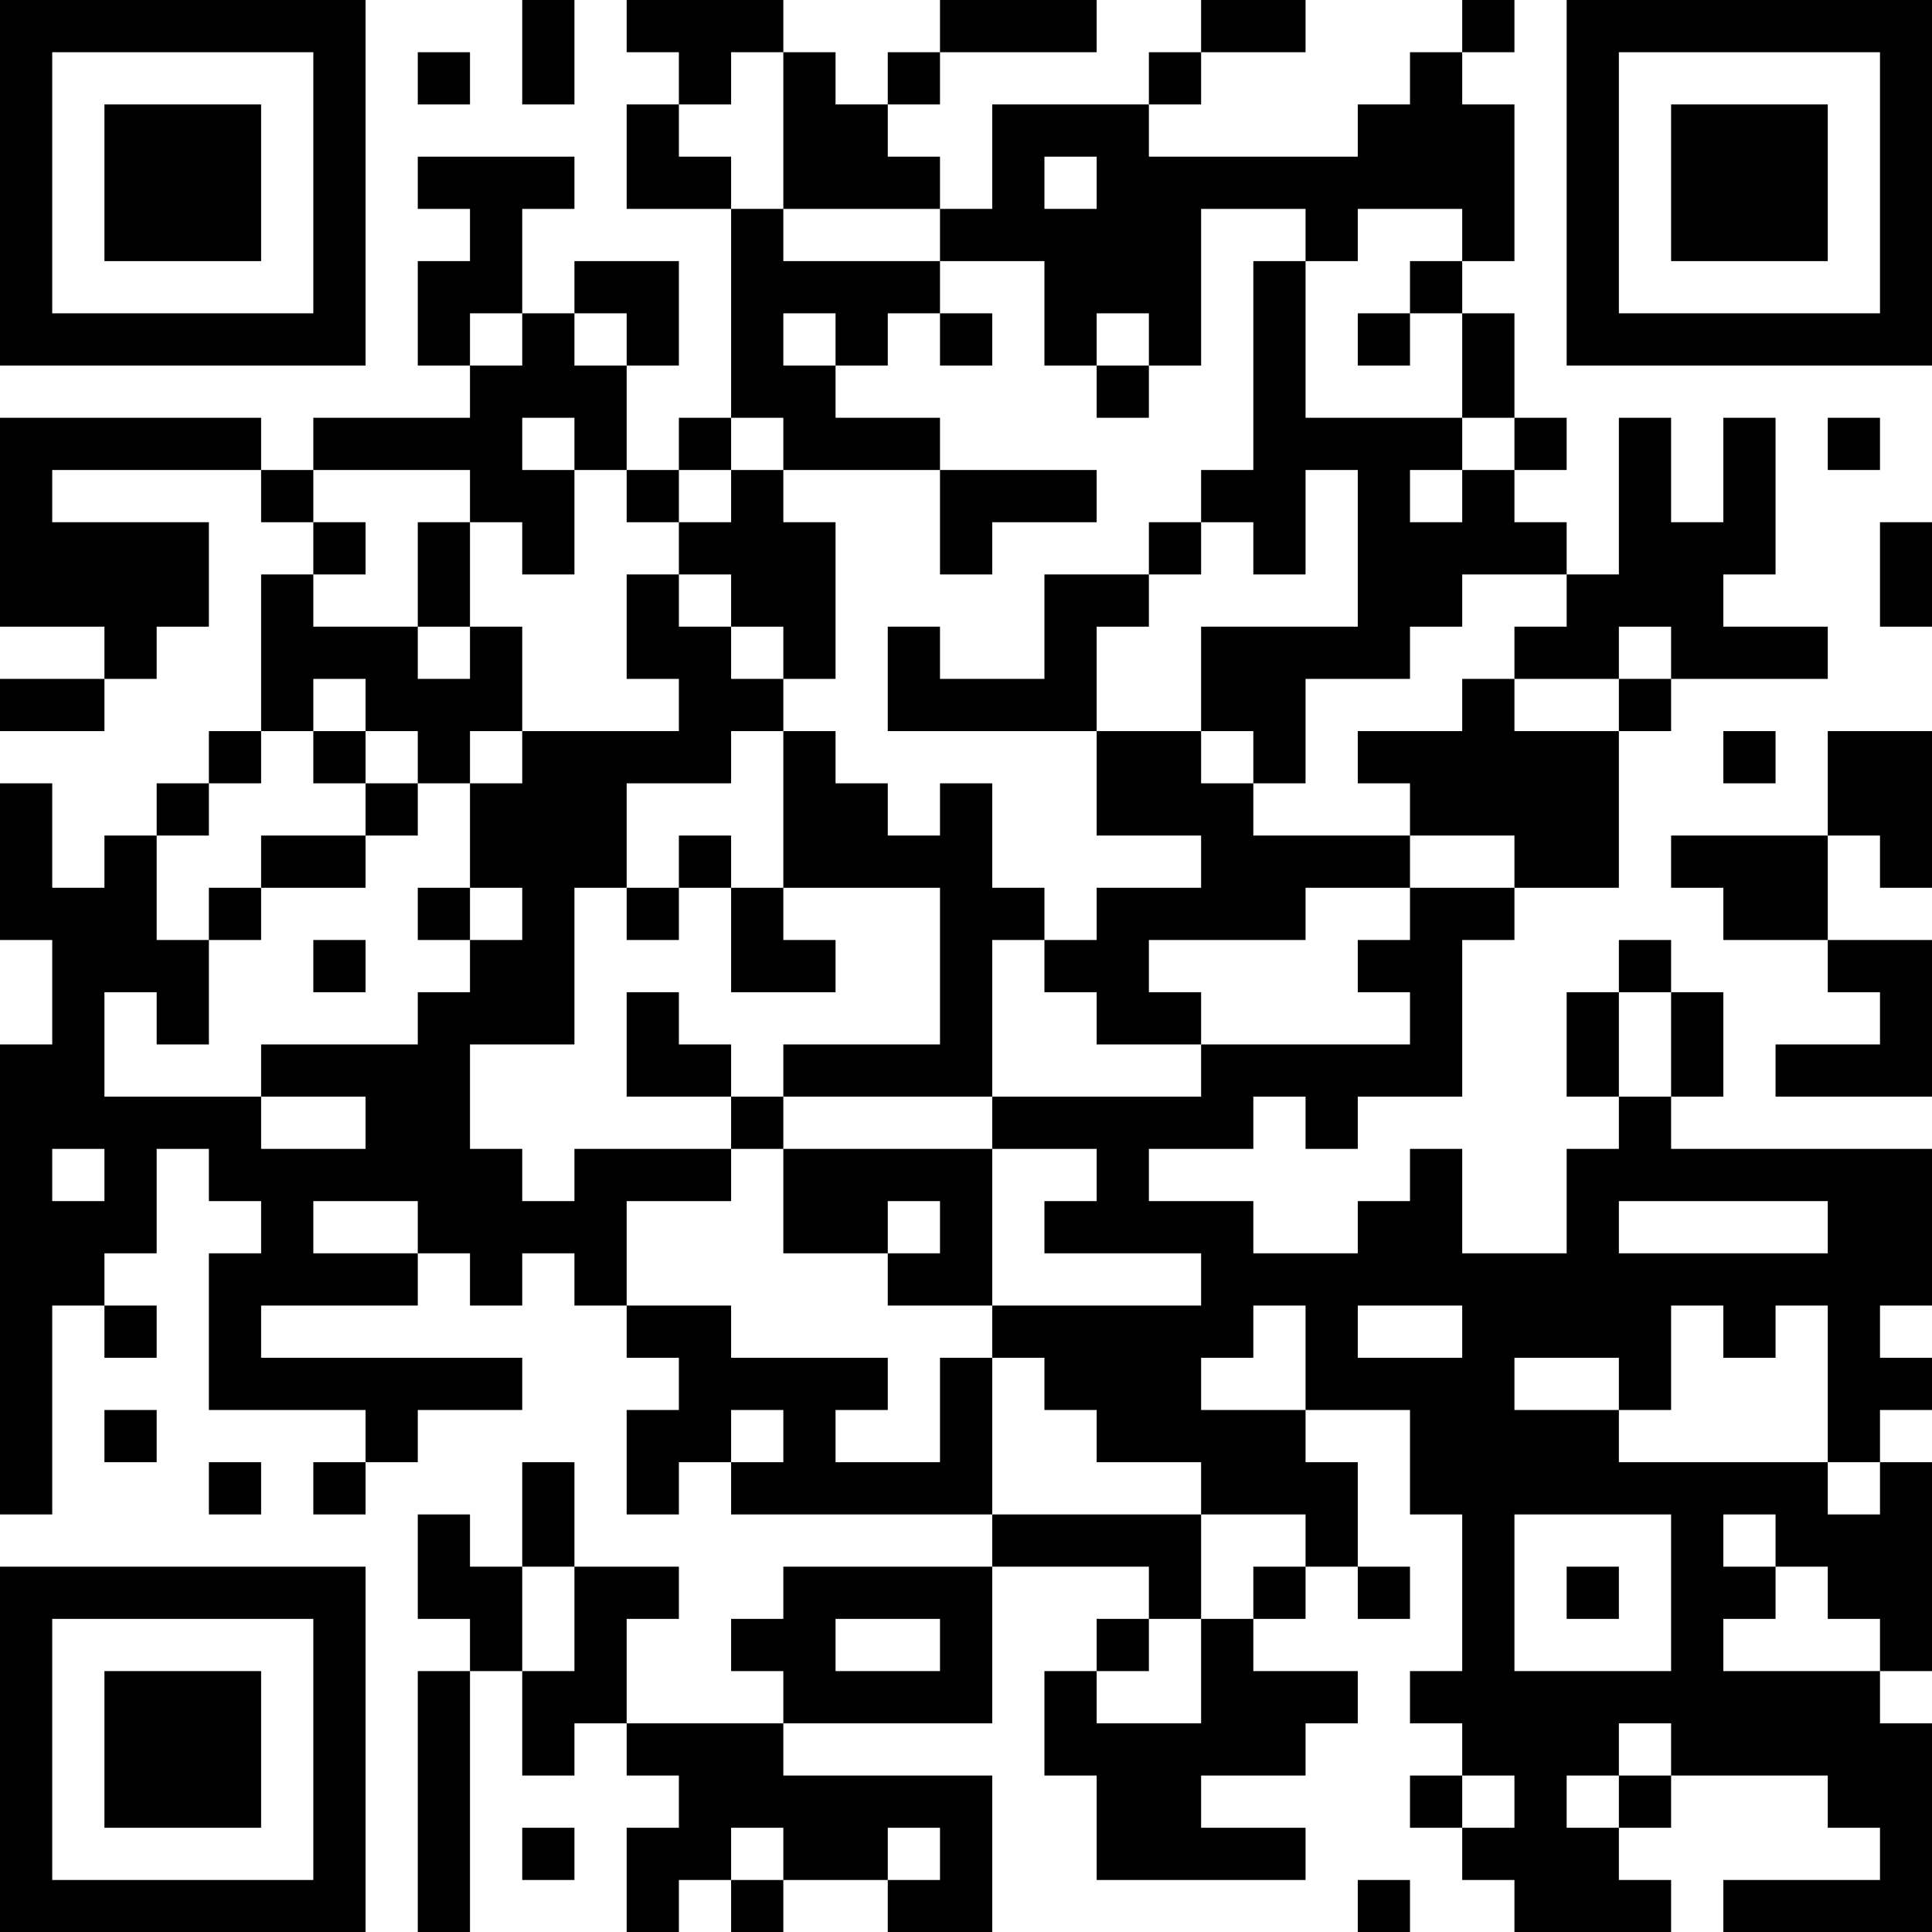
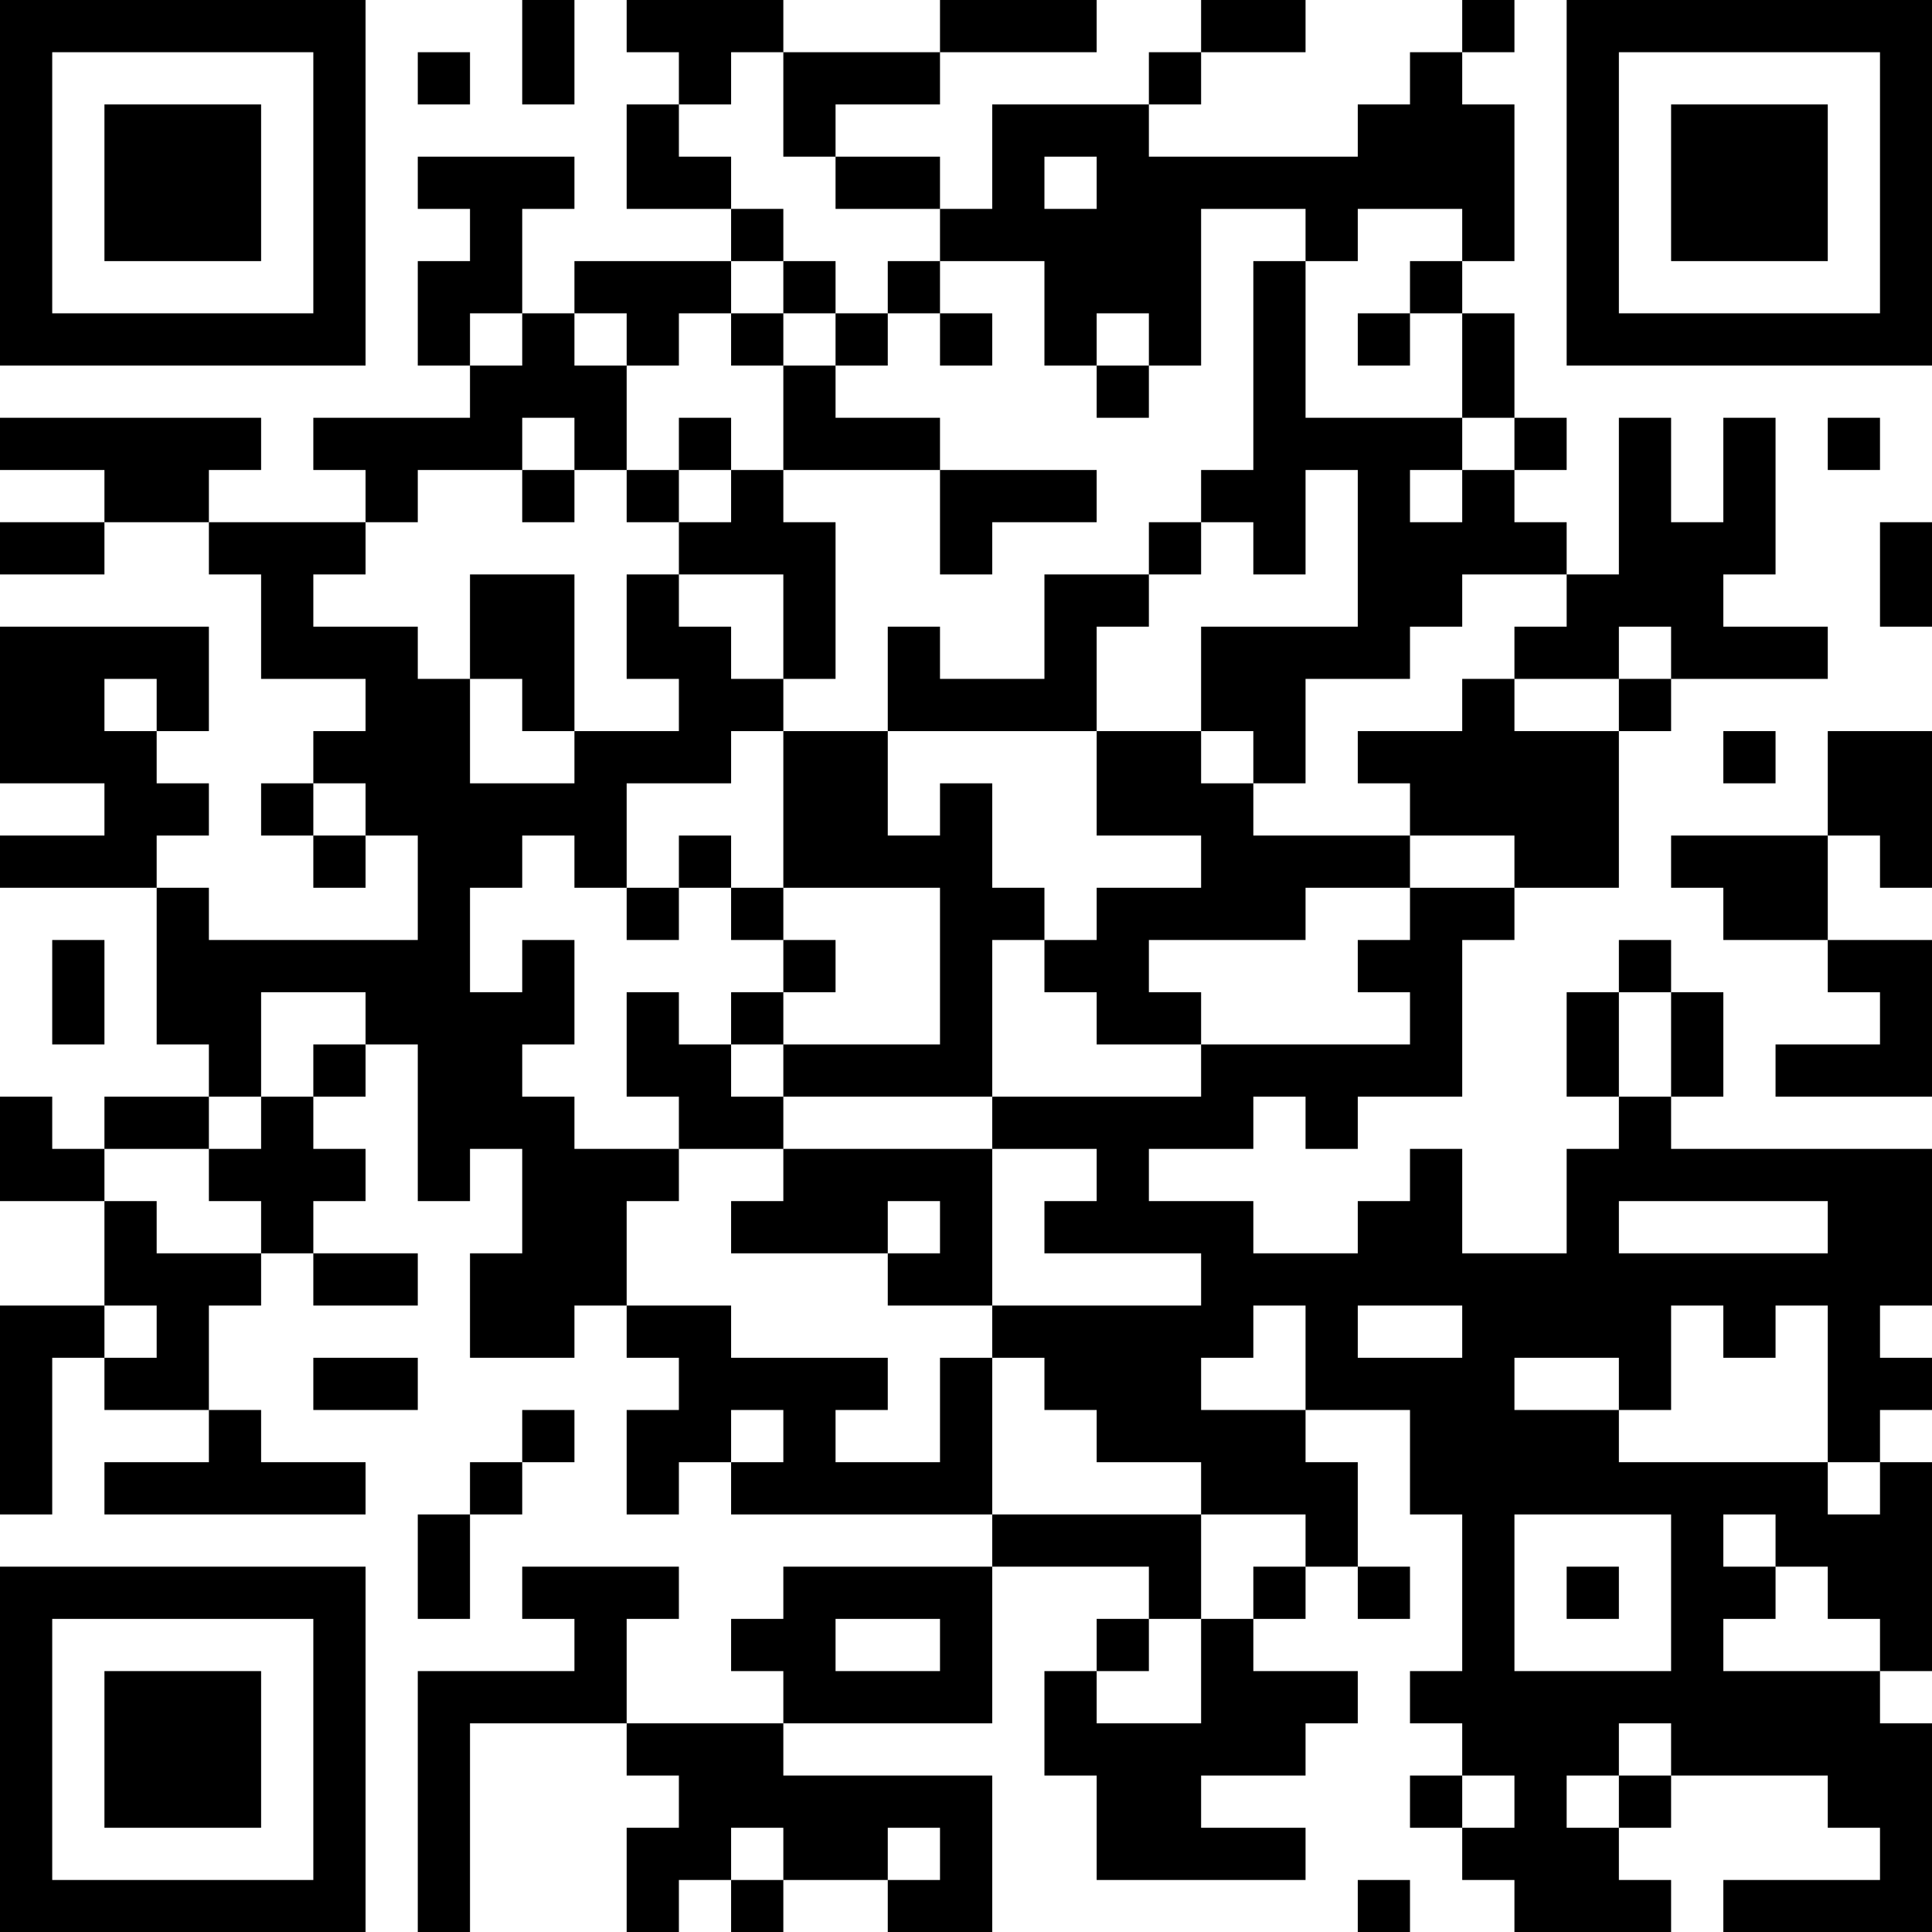
<svg xmlns="http://www.w3.org/2000/svg" version="1.1" width="100" height="100" viewBox="0 0 100 100">
  <rect x="0" y="0" width="100" height="100" fill="#ffffff" />
  <g transform="scale(2.703)">
    <g transform="translate(0,0)">
-       <path fill-rule="evenodd" d="M10 0L10 2L11 2L11 0ZM12 0L12 1L13 1L13 2L12 2L12 4L14 4L14 8L13 8L13 9L12 9L12 7L13 7L13 5L11 5L11 6L10 6L10 4L11 4L11 3L8 3L8 4L9 4L9 5L8 5L8 7L9 7L9 8L6 8L6 9L5 9L5 8L0 8L0 12L2 12L2 13L0 13L0 14L2 14L2 13L3 13L3 12L4 12L4 10L1 10L1 9L5 9L5 10L6 10L6 11L5 11L5 14L4 14L4 15L3 15L3 16L2 16L2 17L1 17L1 15L0 15L0 18L1 18L1 20L0 20L0 29L1 29L1 25L2 25L2 26L3 26L3 25L2 25L2 24L3 24L3 22L4 22L4 23L5 23L5 24L4 24L4 27L7 27L7 28L6 28L6 29L7 29L7 28L8 28L8 27L10 27L10 26L5 26L5 25L8 25L8 24L9 24L9 25L10 25L10 24L11 24L11 25L12 25L12 26L13 26L13 27L12 27L12 29L13 29L13 28L14 28L14 29L19 29L19 30L15 30L15 31L14 31L14 32L15 32L15 33L12 33L12 31L13 31L13 30L11 30L11 28L10 28L10 30L9 30L9 29L8 29L8 31L9 31L9 32L8 32L8 37L9 37L9 32L10 32L10 34L11 34L11 33L12 33L12 34L13 34L13 35L12 35L12 37L13 37L13 36L14 36L14 37L15 37L15 36L17 36L17 37L19 37L19 34L15 34L15 33L19 33L19 30L22 30L22 31L21 31L21 32L20 32L20 34L21 34L21 36L25 36L25 35L23 35L23 34L25 34L25 33L26 33L26 32L24 32L24 31L25 31L25 30L26 30L26 31L27 31L27 30L26 30L26 28L25 28L25 27L27 27L27 29L28 29L28 32L27 32L27 33L28 33L28 34L27 34L27 35L28 35L28 36L29 36L29 37L32 37L32 36L31 36L31 35L32 35L32 34L35 34L35 35L36 35L36 36L33 36L33 37L37 37L37 33L36 33L36 32L37 32L37 28L36 28L36 27L37 27L37 26L36 26L36 25L37 25L37 22L32 22L32 21L33 21L33 19L32 19L32 18L31 18L31 19L30 19L30 21L31 21L31 22L30 22L30 24L28 24L28 22L27 22L27 23L26 23L26 24L24 24L24 23L22 23L22 22L24 22L24 21L25 21L25 22L26 22L26 21L28 21L28 18L29 18L29 17L31 17L31 14L32 14L32 13L35 13L35 12L33 12L33 11L34 11L34 8L33 8L33 10L32 10L32 8L31 8L31 11L30 11L30 10L29 10L29 9L30 9L30 8L29 8L29 6L28 6L28 5L29 5L29 2L28 2L28 1L29 1L29 0L28 0L28 1L27 1L27 2L26 2L26 3L22 3L22 2L23 2L23 1L25 1L25 0L23 0L23 1L22 1L22 2L19 2L19 4L18 4L18 3L17 3L17 2L18 2L18 1L21 1L21 0L18 0L18 1L17 1L17 2L16 2L16 1L15 1L15 0ZM8 1L8 2L9 2L9 1ZM14 1L14 2L13 2L13 3L14 3L14 4L15 4L15 5L18 5L18 6L17 6L17 7L16 7L16 6L15 6L15 7L16 7L16 8L18 8L18 9L15 9L15 8L14 8L14 9L13 9L13 10L12 10L12 9L11 9L11 8L10 8L10 9L11 9L11 11L10 11L10 10L9 10L9 9L6 9L6 10L7 10L7 11L6 11L6 12L8 12L8 13L9 13L9 12L10 12L10 14L9 14L9 15L8 15L8 14L7 14L7 13L6 13L6 14L5 14L5 15L4 15L4 16L3 16L3 18L4 18L4 20L3 20L3 19L2 19L2 21L5 21L5 22L7 22L7 21L5 21L5 20L8 20L8 19L9 19L9 18L10 18L10 17L9 17L9 15L10 15L10 14L13 14L13 13L12 13L12 11L13 11L13 12L14 12L14 13L15 13L15 14L14 14L14 15L12 15L12 17L11 17L11 20L9 20L9 22L10 22L10 23L11 23L11 22L14 22L14 23L12 23L12 25L14 25L14 26L17 26L17 27L16 27L16 28L18 28L18 26L19 26L19 29L23 29L23 31L22 31L22 32L21 32L21 33L23 33L23 31L24 31L24 30L25 30L25 29L23 29L23 28L21 28L21 27L20 27L20 26L19 26L19 25L23 25L23 24L20 24L20 23L21 23L21 22L19 22L19 21L23 21L23 20L27 20L27 19L26 19L26 18L27 18L27 17L29 17L29 16L27 16L27 15L26 15L26 14L28 14L28 13L29 13L29 14L31 14L31 13L32 13L32 12L31 12L31 13L29 13L29 12L30 12L30 11L28 11L28 12L27 12L27 13L25 13L25 15L24 15L24 14L23 14L23 12L26 12L26 9L25 9L25 11L24 11L24 10L23 10L23 9L24 9L24 5L25 5L25 8L28 8L28 9L27 9L27 10L28 10L28 9L29 9L29 8L28 8L28 6L27 6L27 5L28 5L28 4L26 4L26 5L25 5L25 4L23 4L23 7L22 7L22 6L21 6L21 7L20 7L20 5L18 5L18 4L15 4L15 1ZM20 3L20 4L21 4L21 3ZM9 6L9 7L10 7L10 6ZM11 6L11 7L12 7L12 6ZM18 6L18 7L19 7L19 6ZM26 6L26 7L27 7L27 6ZM21 7L21 8L22 8L22 7ZM35 8L35 9L36 9L36 8ZM14 9L14 10L13 10L13 11L14 11L14 12L15 12L15 13L16 13L16 10L15 10L15 9ZM18 9L18 11L19 11L19 10L21 10L21 9ZM8 10L8 12L9 12L9 10ZM22 10L22 11L20 11L20 13L18 13L18 12L17 12L17 14L21 14L21 16L23 16L23 17L21 17L21 18L20 18L20 17L19 17L19 15L18 15L18 16L17 16L17 15L16 15L16 14L15 14L15 17L14 17L14 16L13 16L13 17L12 17L12 18L13 18L13 17L14 17L14 19L16 19L16 18L15 18L15 17L18 17L18 20L15 20L15 21L14 21L14 20L13 20L13 19L12 19L12 21L14 21L14 22L15 22L15 24L17 24L17 25L19 25L19 22L15 22L15 21L19 21L19 18L20 18L20 19L21 19L21 20L23 20L23 19L22 19L22 18L25 18L25 17L27 17L27 16L24 16L24 15L23 15L23 14L21 14L21 12L22 12L22 11L23 11L23 10ZM36 10L36 12L37 12L37 10ZM6 14L6 15L7 15L7 16L5 16L5 17L4 17L4 18L5 18L5 17L7 17L7 16L8 16L8 15L7 15L7 14ZM33 14L33 15L34 15L34 14ZM35 14L35 16L32 16L32 17L33 17L33 18L35 18L35 19L36 19L36 20L34 20L34 21L37 21L37 18L35 18L35 16L36 16L36 17L37 17L37 14ZM8 17L8 18L9 18L9 17ZM6 18L6 19L7 19L7 18ZM31 19L31 21L32 21L32 19ZM1 22L1 23L2 23L2 22ZM6 23L6 24L8 24L8 23ZM17 23L17 24L18 24L18 23ZM31 23L31 24L35 24L35 23ZM24 25L24 26L23 26L23 27L25 27L25 25ZM26 25L26 26L28 26L28 25ZM32 25L32 27L31 27L31 26L29 26L29 27L31 27L31 28L35 28L35 29L36 29L36 28L35 28L35 25L34 25L34 26L33 26L33 25ZM2 27L2 28L3 28L3 27ZM14 27L14 28L15 28L15 27ZM4 28L4 29L5 29L5 28ZM29 29L29 32L32 32L32 29ZM33 29L33 30L34 30L34 31L33 31L33 32L36 32L36 31L35 31L35 30L34 30L34 29ZM10 30L10 32L11 32L11 30ZM30 30L30 31L31 31L31 30ZM16 31L16 32L18 32L18 31ZM31 33L31 34L30 34L30 35L31 35L31 34L32 34L32 33ZM28 34L28 35L29 35L29 34ZM10 35L10 36L11 36L11 35ZM14 35L14 36L15 36L15 35ZM17 35L17 36L18 36L18 35ZM26 36L26 37L27 37L27 36ZM0 0L0 7L7 7L7 0ZM1 1L1 6L6 6L6 1ZM2 2L2 5L5 5L5 2ZM30 0L30 7L37 7L37 0ZM31 1L31 6L36 6L36 1ZM32 2L32 5L35 5L35 2ZM0 30L0 37L7 37L7 30ZM1 31L1 36L6 36L6 31ZM2 32L2 35L5 35L5 32Z" fill="#000000" />
+       <path fill-rule="evenodd" d="M10 0L10 2L11 2L11 0ZM12 0L12 1L13 1L13 2L12 2L12 4L14 4L14 5L11 5L11 6L10 6L10 4L11 4L11 3L8 3L8 4L9 4L9 5L8 5L8 7L9 7L9 8L6 8L6 9L7 9L7 10L4 10L4 9L5 9L5 8L0 8L0 9L2 9L2 10L0 10L0 11L2 11L2 10L4 10L4 11L5 11L5 13L7 13L7 14L6 14L6 15L5 15L5 16L6 16L6 17L7 17L7 16L8 16L8 18L4 18L4 17L3 17L3 16L4 16L4 15L3 15L3 14L4 14L4 12L0 12L0 15L2 15L2 16L0 16L0 17L3 17L3 20L4 20L4 21L2 21L2 22L1 22L1 21L0 21L0 23L2 23L2 25L0 25L0 29L1 29L1 26L2 26L2 27L4 27L4 28L2 28L2 29L7 29L7 28L5 28L5 27L4 27L4 25L5 25L5 24L6 24L6 25L8 25L8 24L6 24L6 23L7 23L7 22L6 22L6 21L7 21L7 20L8 20L8 23L9 23L9 22L10 22L10 24L9 24L9 26L11 26L11 25L12 25L12 26L13 26L13 27L12 27L12 29L13 29L13 28L14 28L14 29L19 29L19 30L15 30L15 31L14 31L14 32L15 32L15 33L12 33L12 31L13 31L13 30L10 30L10 31L11 31L11 32L8 32L8 37L9 37L9 33L12 33L12 34L13 34L13 35L12 35L12 37L13 37L13 36L14 36L14 37L15 37L15 36L17 36L17 37L19 37L19 34L15 34L15 33L19 33L19 30L22 30L22 31L21 31L21 32L20 32L20 34L21 34L21 36L25 36L25 35L23 35L23 34L25 34L25 33L26 33L26 32L24 32L24 31L25 31L25 30L26 30L26 31L27 31L27 30L26 30L26 28L25 28L25 27L27 27L27 29L28 29L28 32L27 32L27 33L28 33L28 34L27 34L27 35L28 35L28 36L29 36L29 37L32 37L32 36L31 36L31 35L32 35L32 34L35 34L35 35L36 35L36 36L33 36L33 37L37 37L37 33L36 33L36 32L37 32L37 28L36 28L36 27L37 27L37 26L36 26L36 25L37 25L37 22L32 22L32 21L33 21L33 19L32 19L32 18L31 18L31 19L30 19L30 21L31 21L31 22L30 22L30 24L28 24L28 22L27 22L27 23L26 23L26 24L24 24L24 23L22 23L22 22L24 22L24 21L25 21L25 22L26 22L26 21L28 21L28 18L29 18L29 17L31 17L31 14L32 14L32 13L35 13L35 12L33 12L33 11L34 11L34 8L33 8L33 10L32 10L32 8L31 8L31 11L30 11L30 10L29 10L29 9L30 9L30 8L29 8L29 6L28 6L28 5L29 5L29 2L28 2L28 1L29 1L29 0L28 0L28 1L27 1L27 2L26 2L26 3L22 3L22 2L23 2L23 1L25 1L25 0L23 0L23 1L22 1L22 2L19 2L19 4L18 4L18 3L16 3L16 2L18 2L18 1L21 1L21 0L18 0L18 1L15 1L15 0ZM8 1L8 2L9 2L9 1ZM14 1L14 2L13 2L13 3L14 3L14 4L15 4L15 5L14 5L14 6L13 6L13 7L12 7L12 6L11 6L11 7L12 7L12 9L11 9L11 8L10 8L10 9L8 9L8 10L7 10L7 11L6 11L6 12L8 12L8 13L9 13L9 15L11 15L11 14L13 14L13 13L12 13L12 11L13 11L13 12L14 12L14 13L15 13L15 14L14 14L14 15L12 15L12 17L11 17L11 16L10 16L10 17L9 17L9 19L10 19L10 18L11 18L11 20L10 20L10 21L11 21L11 22L13 22L13 23L12 23L12 25L14 25L14 26L17 26L17 27L16 27L16 28L18 28L18 26L19 26L19 29L23 29L23 31L22 31L22 32L21 32L21 33L23 33L23 31L24 31L24 30L25 30L25 29L23 29L23 28L21 28L21 27L20 27L20 26L19 26L19 25L23 25L23 24L20 24L20 23L21 23L21 22L19 22L19 21L23 21L23 20L27 20L27 19L26 19L26 18L27 18L27 17L29 17L29 16L27 16L27 15L26 15L26 14L28 14L28 13L29 13L29 14L31 14L31 13L32 13L32 12L31 12L31 13L29 13L29 12L30 12L30 11L28 11L28 12L27 12L27 13L25 13L25 15L24 15L24 14L23 14L23 12L26 12L26 9L25 9L25 11L24 11L24 10L23 10L23 9L24 9L24 5L25 5L25 8L28 8L28 9L27 9L27 10L28 10L28 9L29 9L29 8L28 8L28 6L27 6L27 5L28 5L28 4L26 4L26 5L25 5L25 4L23 4L23 7L22 7L22 6L21 6L21 7L20 7L20 5L18 5L18 4L16 4L16 3L15 3L15 1ZM20 3L20 4L21 4L21 3ZM15 5L15 6L14 6L14 7L15 7L15 9L14 9L14 8L13 8L13 9L12 9L12 10L13 10L13 11L15 11L15 13L16 13L16 10L15 10L15 9L18 9L18 11L19 11L19 10L21 10L21 9L18 9L18 8L16 8L16 7L17 7L17 6L18 6L18 7L19 7L19 6L18 6L18 5L17 5L17 6L16 6L16 5ZM9 6L9 7L10 7L10 6ZM15 6L15 7L16 7L16 6ZM26 6L26 7L27 7L27 6ZM21 7L21 8L22 8L22 7ZM35 8L35 9L36 9L36 8ZM10 9L10 10L11 10L11 9ZM13 9L13 10L14 10L14 9ZM22 10L22 11L20 11L20 13L18 13L18 12L17 12L17 14L15 14L15 17L14 17L14 16L13 16L13 17L12 17L12 18L13 18L13 17L14 17L14 18L15 18L15 19L14 19L14 20L13 20L13 19L12 19L12 21L13 21L13 22L15 22L15 23L14 23L14 24L17 24L17 25L19 25L19 22L15 22L15 21L19 21L19 18L20 18L20 19L21 19L21 20L23 20L23 19L22 19L22 18L25 18L25 17L27 17L27 16L24 16L24 15L23 15L23 14L21 14L21 12L22 12L22 11L23 11L23 10ZM36 10L36 12L37 12L37 10ZM9 11L9 13L10 13L10 14L11 14L11 11ZM2 13L2 14L3 14L3 13ZM17 14L17 16L18 16L18 15L19 15L19 17L20 17L20 18L21 18L21 17L23 17L23 16L21 16L21 14ZM33 14L33 15L34 15L34 14ZM35 14L35 16L32 16L32 17L33 17L33 18L35 18L35 19L36 19L36 20L34 20L34 21L37 21L37 18L35 18L35 16L36 16L36 17L37 17L37 14ZM6 15L6 16L7 16L7 15ZM15 17L15 18L16 18L16 19L15 19L15 20L14 20L14 21L15 21L15 20L18 20L18 17ZM1 18L1 20L2 20L2 18ZM5 19L5 21L4 21L4 22L2 22L2 23L3 23L3 24L5 24L5 23L4 23L4 22L5 22L5 21L6 21L6 20L7 20L7 19ZM31 19L31 21L32 21L32 19ZM17 23L17 24L18 24L18 23ZM31 23L31 24L35 24L35 23ZM2 25L2 26L3 26L3 25ZM24 25L24 26L23 26L23 27L25 27L25 25ZM26 25L26 26L28 26L28 25ZM32 25L32 27L31 27L31 26L29 26L29 27L31 27L31 28L35 28L35 29L36 29L36 28L35 28L35 25L34 25L34 26L33 26L33 25ZM6 26L6 27L8 27L8 26ZM10 27L10 28L9 28L9 29L8 29L8 31L9 31L9 29L10 29L10 28L11 28L11 27ZM14 27L14 28L15 28L15 27ZM29 29L29 32L32 32L32 29ZM33 29L33 30L34 30L34 31L33 31L33 32L36 32L36 31L35 31L35 30L34 30L34 29ZM30 30L30 31L31 31L31 30ZM16 31L16 32L18 32L18 31ZM31 33L31 34L30 34L30 35L31 35L31 34L32 34L32 33ZM28 34L28 35L29 35L29 34ZM14 35L14 36L15 36L15 35ZM17 35L17 36L18 36L18 35ZM26 36L26 37L27 37L27 36ZM0 0L0 7L7 7L7 0ZM1 1L1 6L6 6L6 1ZM2 2L2 5L5 5L5 2ZM30 0L30 7L37 7L37 0ZM31 1L31 6L36 6L36 1ZM32 2L32 5L35 5L35 2ZM0 30L0 37L7 37L7 30ZM1 31L1 36L6 36L6 31ZM2 32L2 35L5 35L5 32Z" fill="#000000" />
    </g>
  </g>
</svg>
